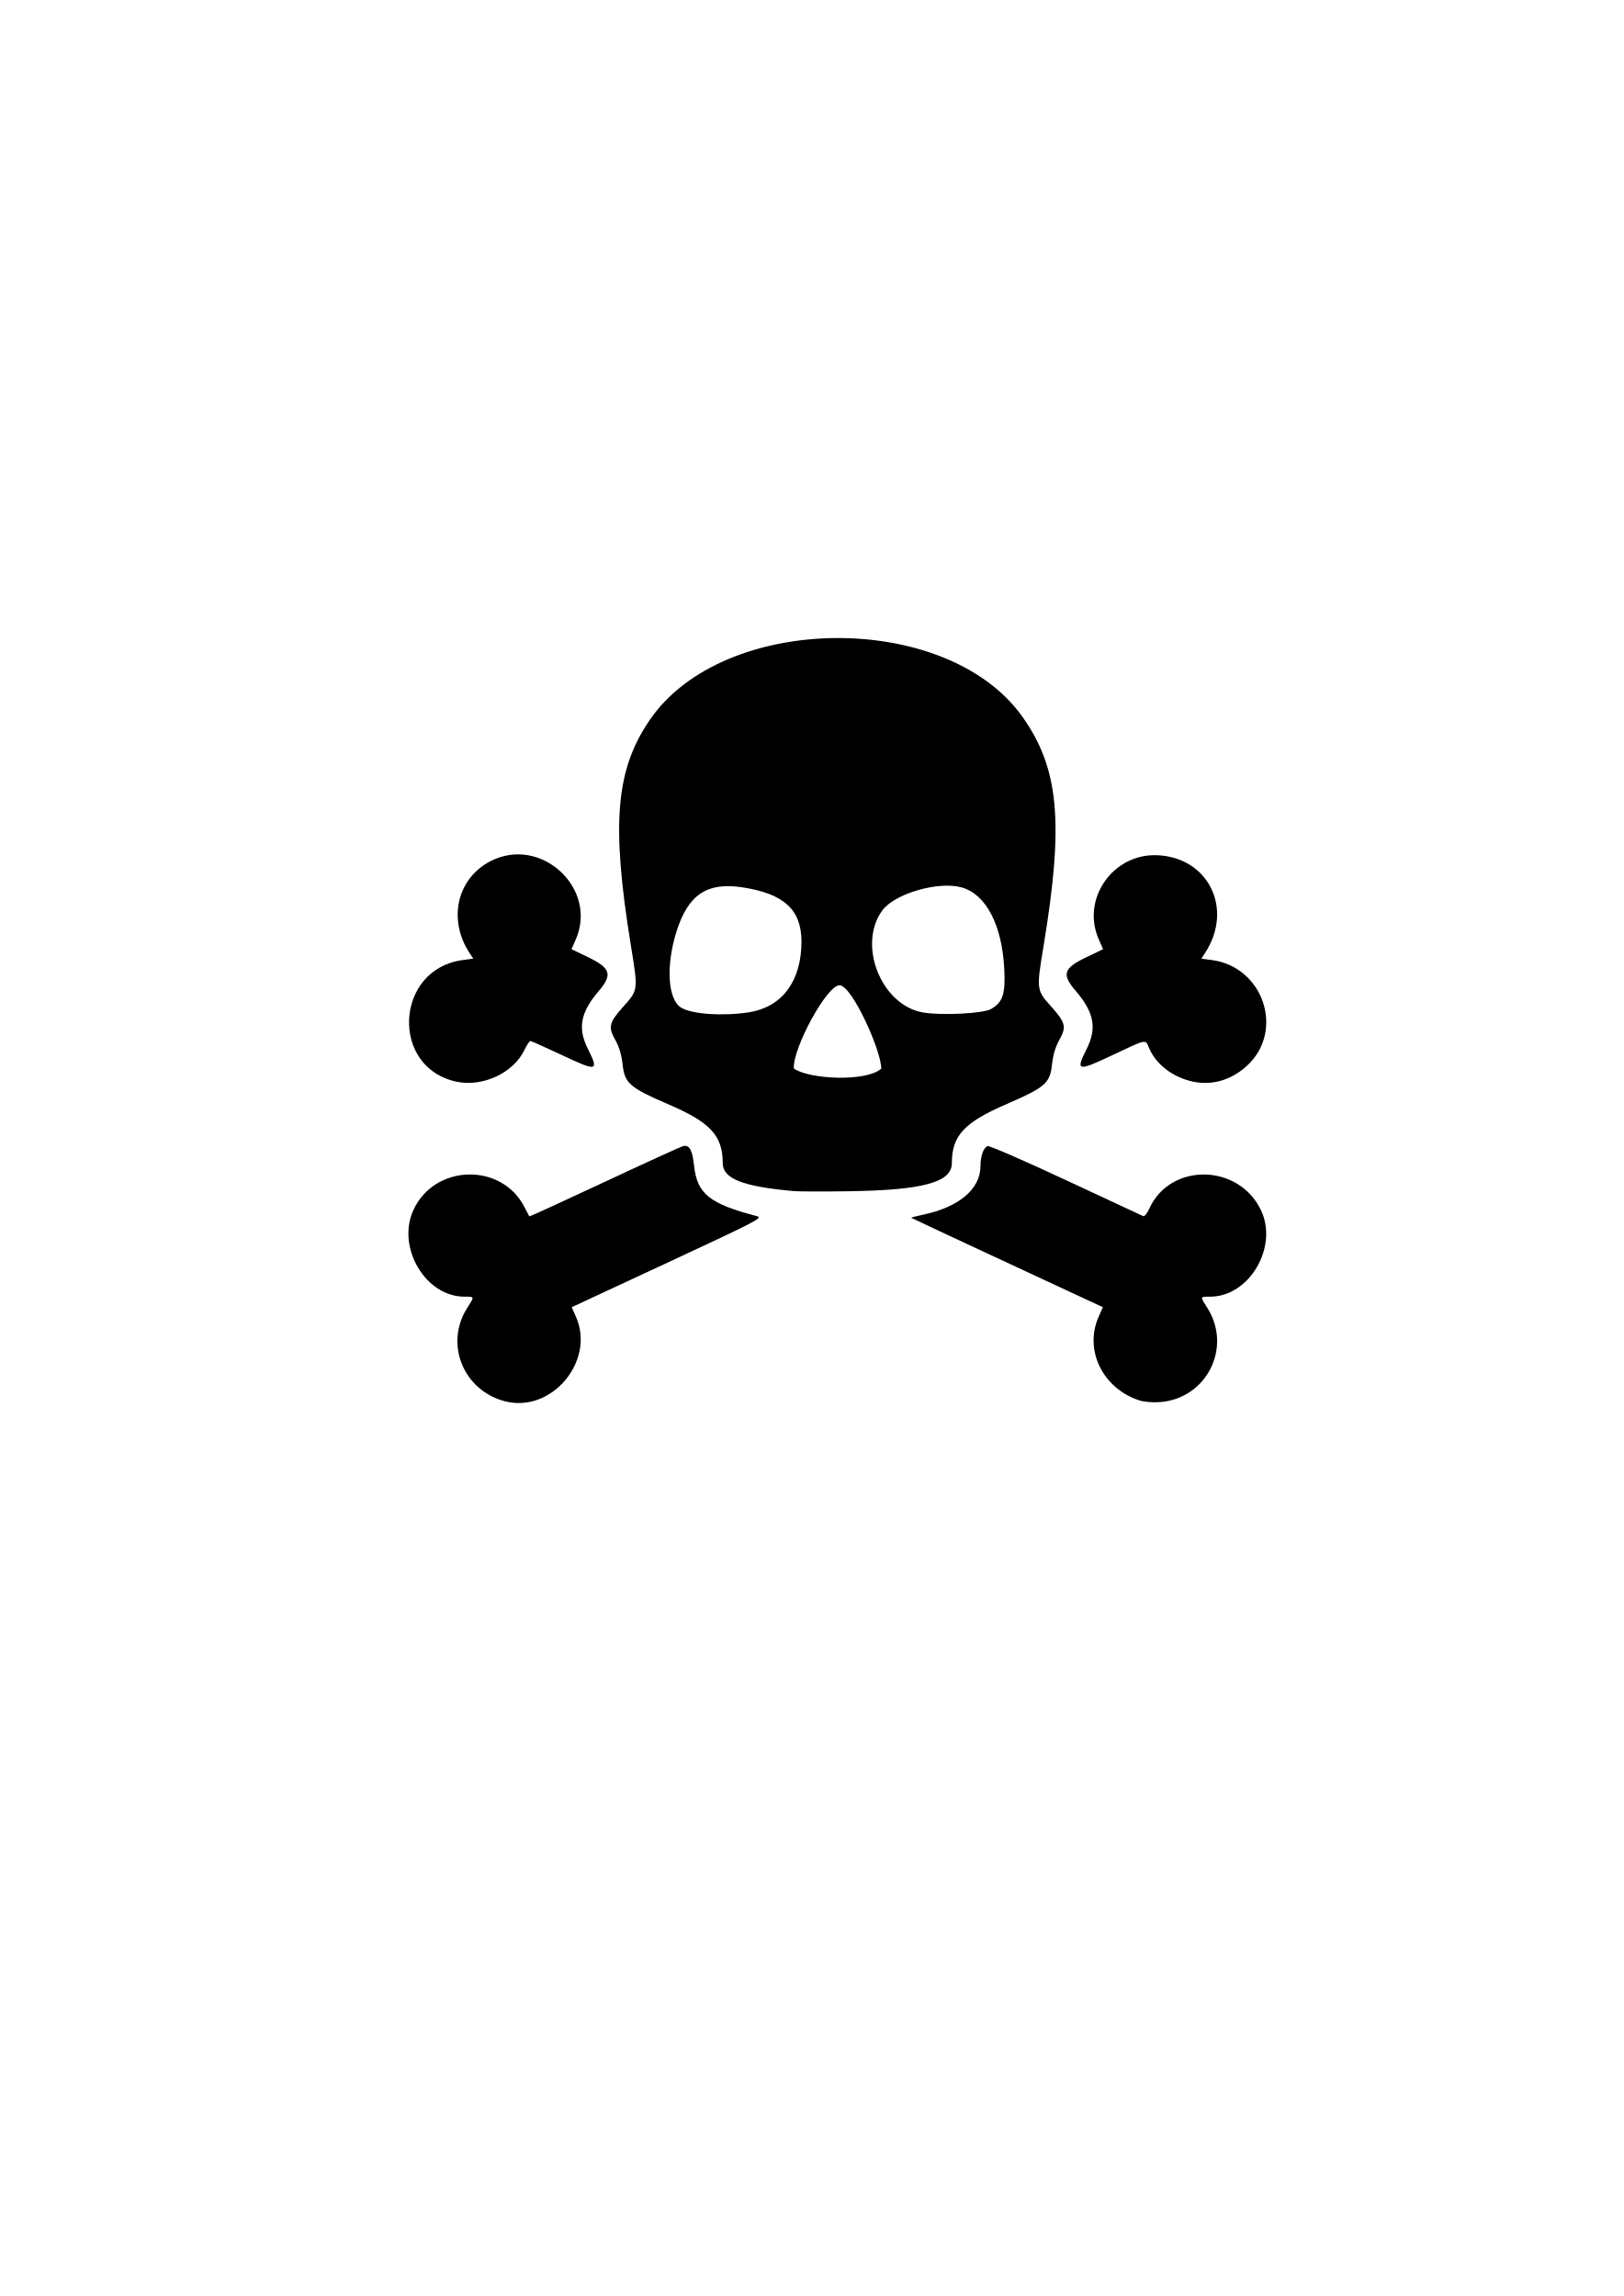
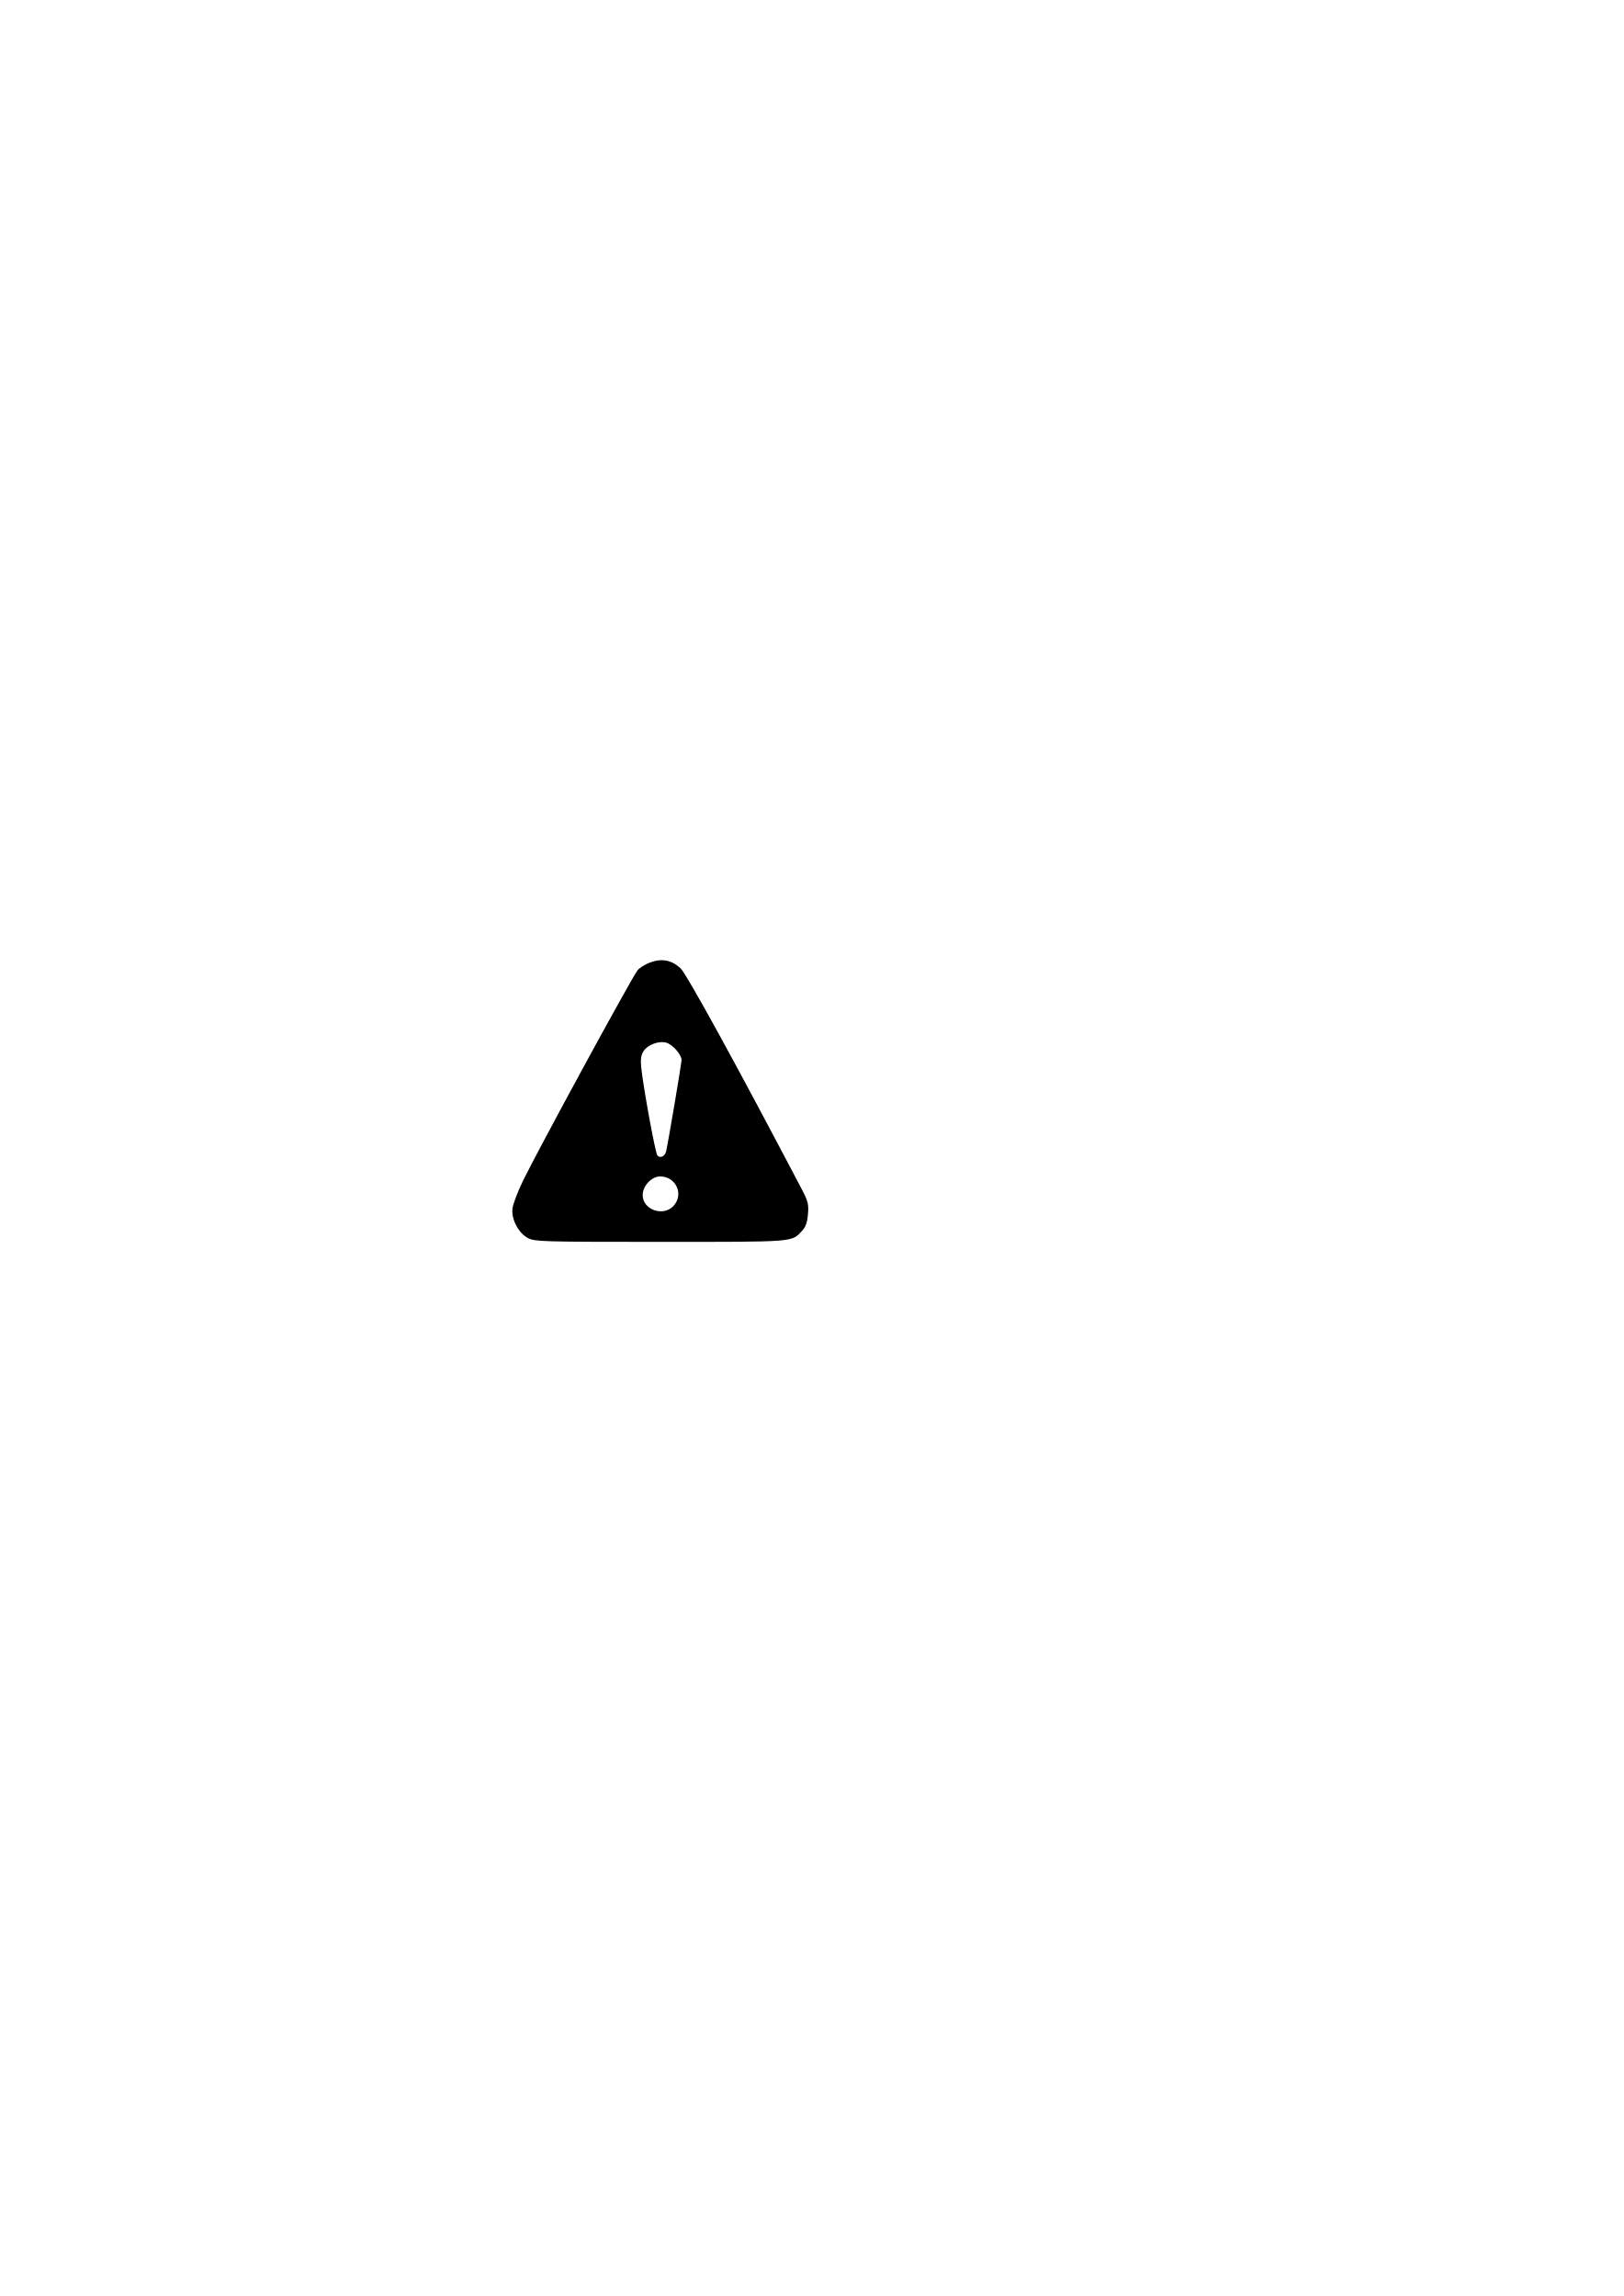
<svg xmlns="http://www.w3.org/2000/svg" width="210mm" height="297mm" viewBox="0 0 210 297" version="1.1" id="svg8">
  <defs id="defs2" />
  <g id="layer1">
-     <path style="fill:#000000;stroke-width:0.265" d="m 65.295,181.26 c -5.387,-1.408 -7.816,-7.423 -4.872,-12.065 0.968,-1.527 0.984,-1.462 -0.353,-1.463 -5.034,-0.001 -8.793,-6.34 -6.621,-11.164 2.701,-6 11.448,-6.24 14.395,-0.396 0.308,0.61 0.585,1.14 0.617,1.178 0.032,0.037 4.393,-1.961 9.691,-4.441 5.298,-2.48 9.88,-4.572 10.182,-4.649 0.825,-0.211 1.208,0.468 1.436,2.543 0.399,3.633 1.994,4.912 8.133,6.519 0.8,0.209 0.026,0.611 -11.552,5.998 l -12.41,5.773 0.549,1.238 c 2.539,5.725 -3.165,12.506 -9.194,10.93 z" id="path1538" />
-     <path style="fill:#000000;stroke-width:0.265" d="m 147.316,181.137 c -4.729,-1.57 -7.124,-6.521 -5.225,-10.806 l 0.548,-1.237 -12.346,-5.743 c -6.79,-3.159 -12.385,-5.777 -12.433,-5.817 -0.048,-0.041 0.607,-0.217 1.455,-0.392 4.695,-0.969 7.495,-3.328 7.495,-6.315 0,-1.284 0.387,-2.371 0.915,-2.574 0.217,-0.083 4.773,1.896 10.124,4.398 5.352,2.502 9.859,4.602 10.016,4.667 0.157,0.065 0.506,-0.371 0.775,-0.968 2.688,-5.961 11.499,-5.874 14.422,0.142 2.316,4.768 -1.456,11.239 -6.553,11.24 -1.337,2.5e-4 -1.321,-0.064 -0.353,1.463 3.24,5.109 -0.101,11.732 -6.142,12.174 -0.981,0.072 -2.065,-0.021 -2.699,-0.231 z" id="path1536" />
-     <path id="path1528" style="fill:#000000;stroke-width:0.265" d="m 128.166,130.528 c 1.534,-0.886 1.881,-1.917 1.725,-5.129 -0.278,-5.729 -2.362,-9.733 -5.523,-10.609 -3.035,-0.841 -8.686,0.81 -10.273,3.001 -3.217,4.441 -0.134,12.197 5.235,13.17 2.335,0.423 7.819,0.154 8.836,-0.434 z m -31.253,0.41 c 4.253,-0.687 6.737,-4.042 6.744,-9.111 0.006,-4.131 -2.231,-6.206 -7.585,-7.037 -4.614,-0.716 -7.057,0.906 -8.571,5.69 -1.389,4.389 -1.147,8.727 0.549,9.838 1.332,0.873 5.495,1.163 8.863,0.619 z m 17.066,7.293 c 0,-2.313 -3.73,-10.631 -5.354,-10.781 -1.624,-0.15 -6.133,8.186 -5.956,10.767 1.987,1.407 9.368,1.76 11.311,0.015 z m -11.245,15.849 c -6.643,-0.581 -9.26,-1.603 -9.26,-3.617 0,-3.539 -1.579,-5.263 -6.932,-7.568 -5.114,-2.202 -5.75,-2.751 -6.018,-5.193 -0.137,-1.249 -0.445,-2.285 -0.946,-3.181 -0.948,-1.697 -0.819,-2.225 1.056,-4.327 1.909,-2.139 1.903,-2.092 0.962,-7.879 -2.561,-15.746 -1.975,-22.742 2.446,-29.195 9.541,-13.928 38.427,-14.166 48.196,-0.397 4.727,6.662 5.375,13.644 2.744,29.565 -0.95,5.75 -0.949,5.759 0.967,7.906 1.876,2.102 2.005,2.63 1.056,4.327 -0.501,0.897 -0.809,1.932 -0.946,3.181 -0.267,2.435 -0.853,2.94 -5.991,5.171 -5.382,2.336 -6.96,4.054 -6.96,7.577 0,2.49 -3.7,3.5 -13.361,3.646 -3.201,0.049 -6.357,0.041 -7.011,-0.016 z" />
-     <path style="fill:#000000;stroke-width:0.265" d="m 59.117,139.937 c -8.694,-1.752 -8.099,-14.579 0.731,-15.75 l 1.361,-0.181 -0.457,-0.693 c -2.878,-4.359 -1.651,-9.716 2.736,-11.942 6.498,-3.297 13.891,3.57 10.965,10.185 l -0.541,1.224 2.174,1.05 c 2.893,1.397 3.158,2.251 1.357,4.36 -2.371,2.775 -2.753,4.799 -1.413,7.481 1.456,2.914 1.235,2.97 -3.294,0.839 -2.165,-1.018 -4.03,-1.852 -4.144,-1.852 -0.114,0 -0.465,0.534 -0.782,1.188 -1.421,2.934 -5.321,4.769 -8.694,4.09 z" id="path1526" />
-     <path style="fill:#000000;stroke-width:0.265" d="m 153.82,139.803 c -2.431,-0.667 -4.38,-2.26 -5.218,-4.265 -0.472,-1.128 -0.21,-1.182 -4.773,0.971 -2.256,1.064 -3.439,1.582 -3.877,1.47 -0.438,-0.112 -0.129,-0.853 0.598,-2.308 1.344,-2.689 0.959,-4.705 -1.434,-7.506 -1.823,-2.134 -1.579,-2.918 1.344,-4.321 l 2.209,-1.06 -0.56,-1.266 c -2.308,-5.218 1.822,-11.146 7.587,-10.889 6.647,0.295 9.886,6.997 6.131,12.684 l -0.457,0.693 1.361,0.181 c 6.686,0.887 9.445,9.16 4.557,13.665 -2.144,1.977 -4.825,2.677 -7.469,1.951 z" id="path826" />
+     <path id="path868" style="fill:#000000;stroke-width:0.265" d="m 86.158,148.907 c 0.329,-1.505 1.988,-11.349 1.988,-11.793 0,-0.713 -1.189,-2.044 -2.01,-2.25 -0.969,-0.243 -2.363,0.282 -2.893,1.091 -0.329,0.503 -0.414,1.043 -0.32,2.037 0.228,2.397 1.822,11.132 2.091,11.458 0.362,0.438 0.995,0.137 1.144,-0.543 z m 0.937,7.1 c 1.394,-1.484 0.342,-3.829 -1.718,-3.829 -1.105,0 -2.258,1.232 -2.258,2.414 0,1.889 2.646,2.831 3.976,1.416 z m -18.796,4.155 c -1.241,-0.65 -2.191,-2.461 -2.018,-3.848 0.07,-0.563 0.675,-2.156 1.345,-3.54 1.877,-3.883 13.835,-25.87 14.809,-27.229 0.225,-0.314 0.942,-0.775 1.594,-1.024 1.543,-0.589 2.83,-0.348 4.006,0.751 0.77,0.719 7.346,12.712 15.654,28.546 0.821,1.564 0.916,1.947 0.808,3.243 -0.089,1.077 -0.293,1.653 -0.761,2.154 -1.379,1.476 -0.759,1.428 -18.291,1.428 -15.188,0 -16.282,-0.031 -17.145,-0.483 z" />
  </g>
</svg>
